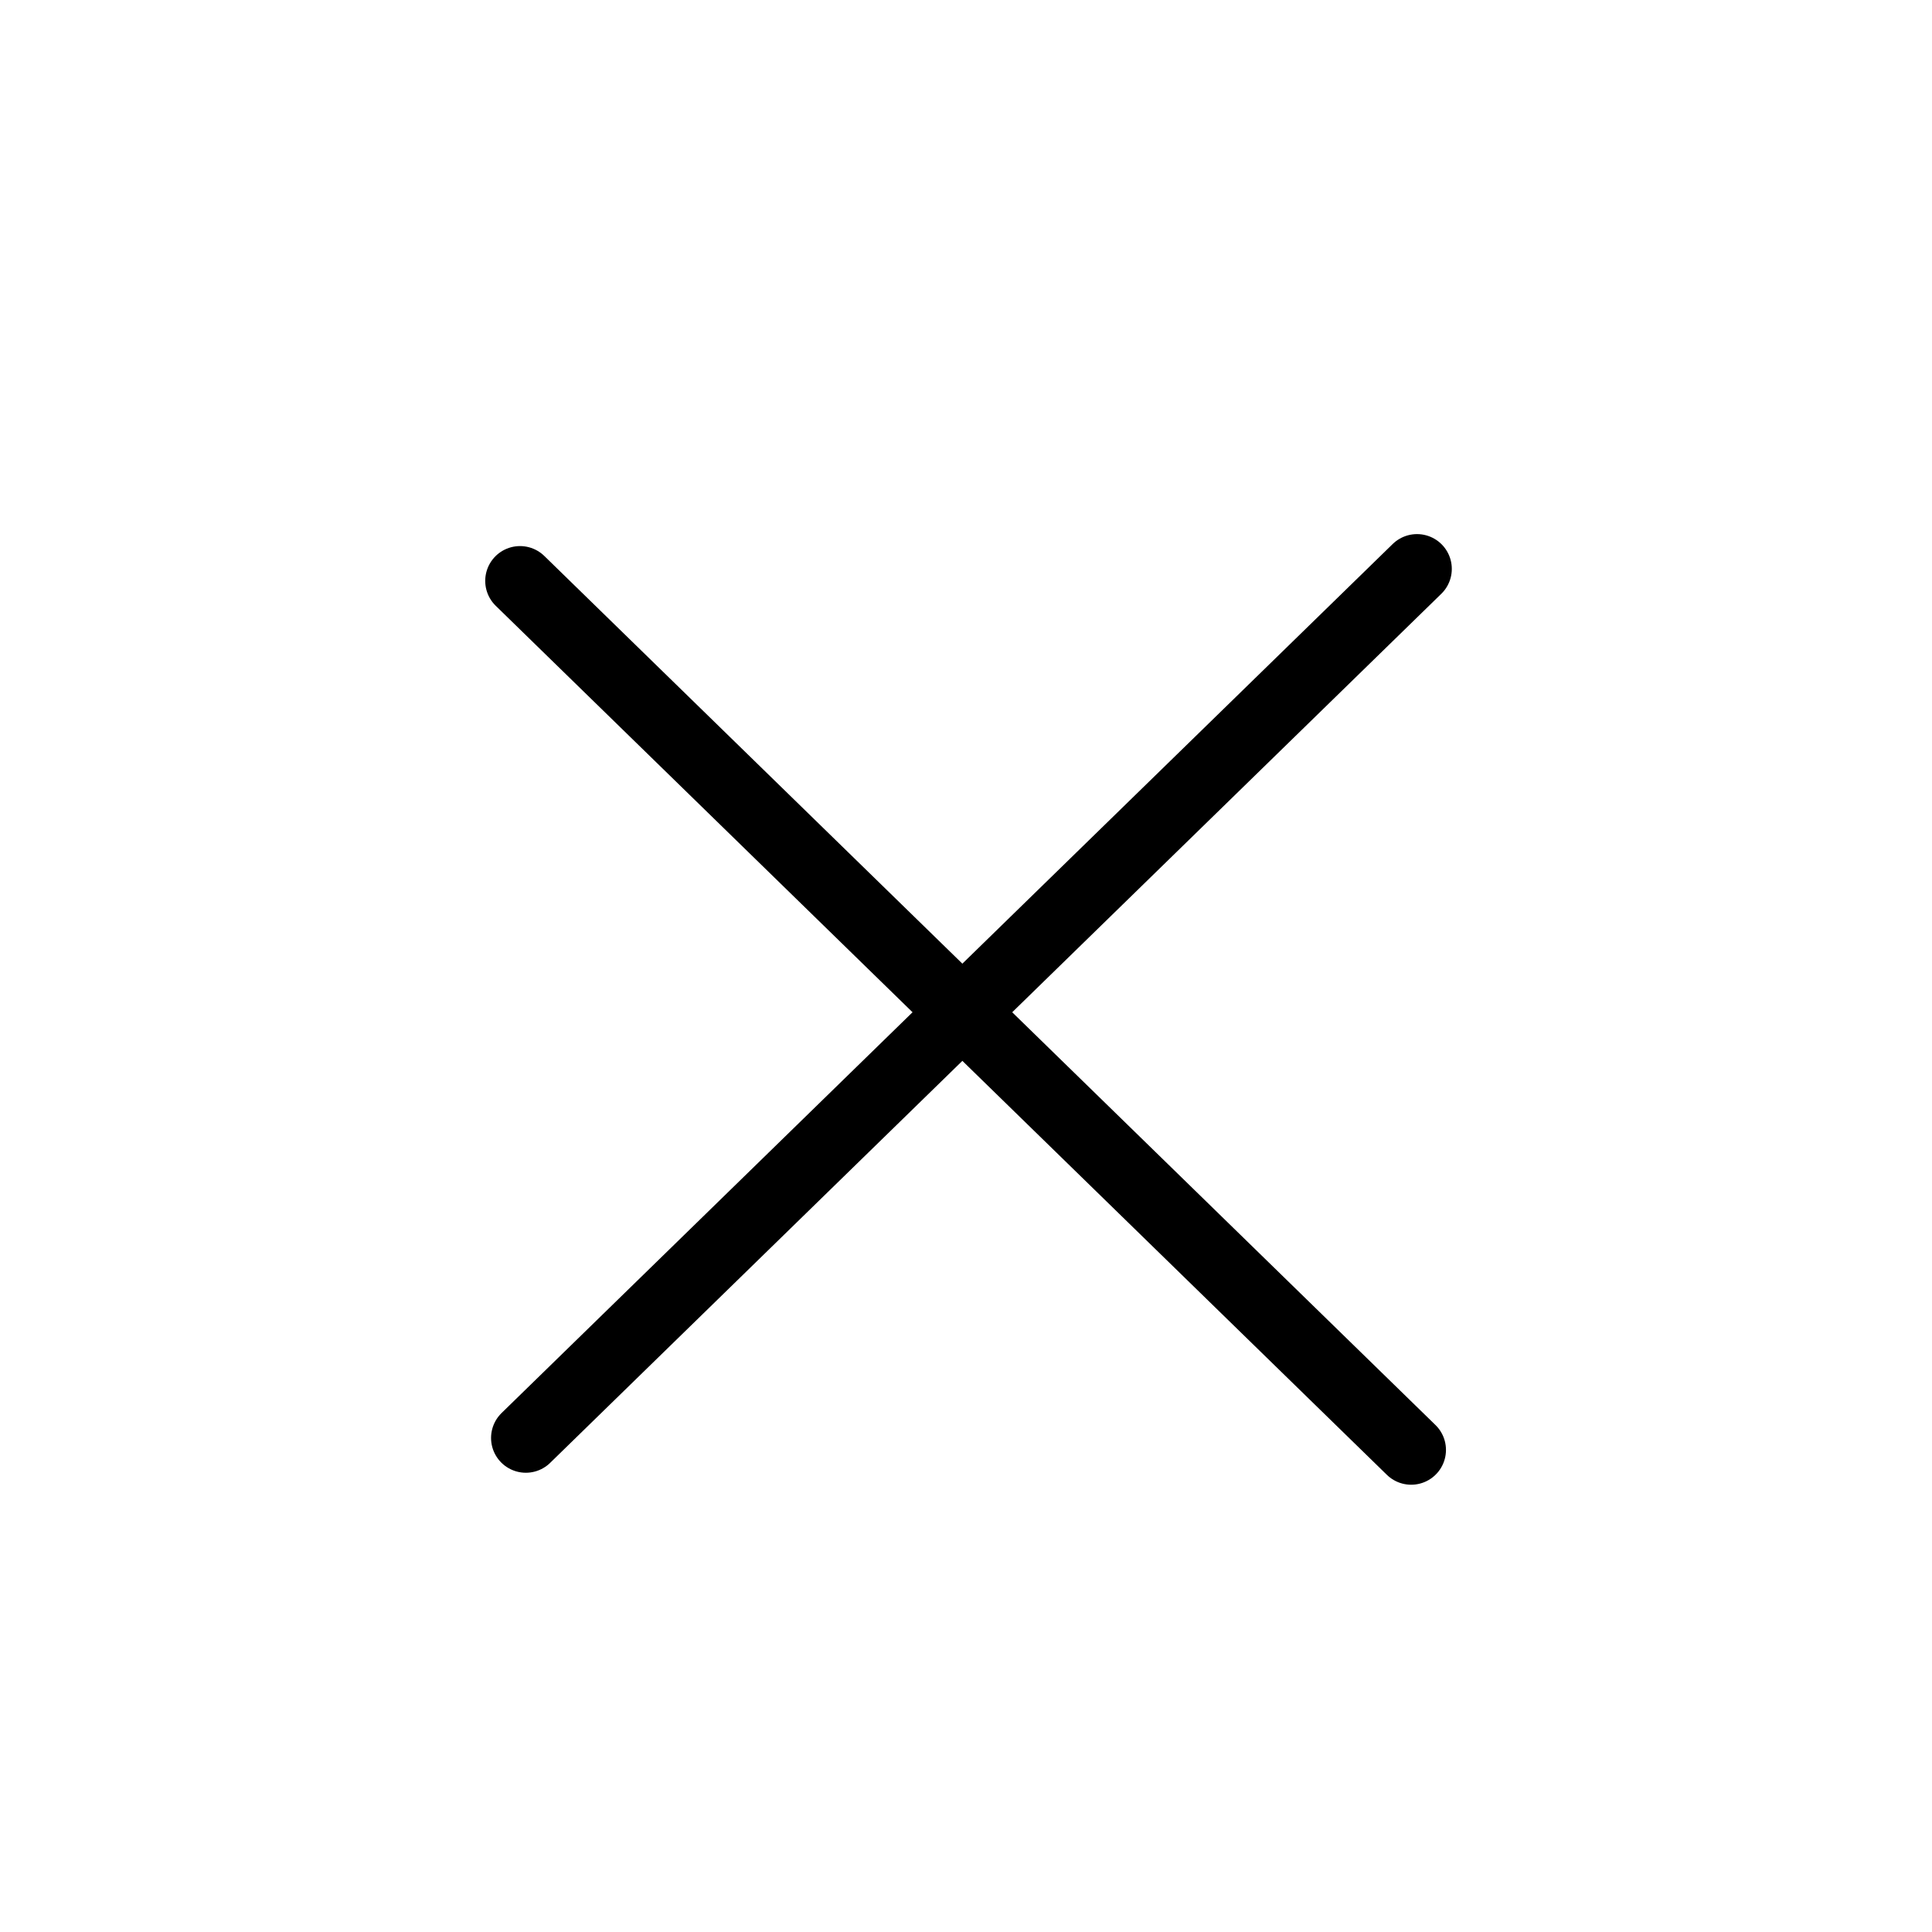
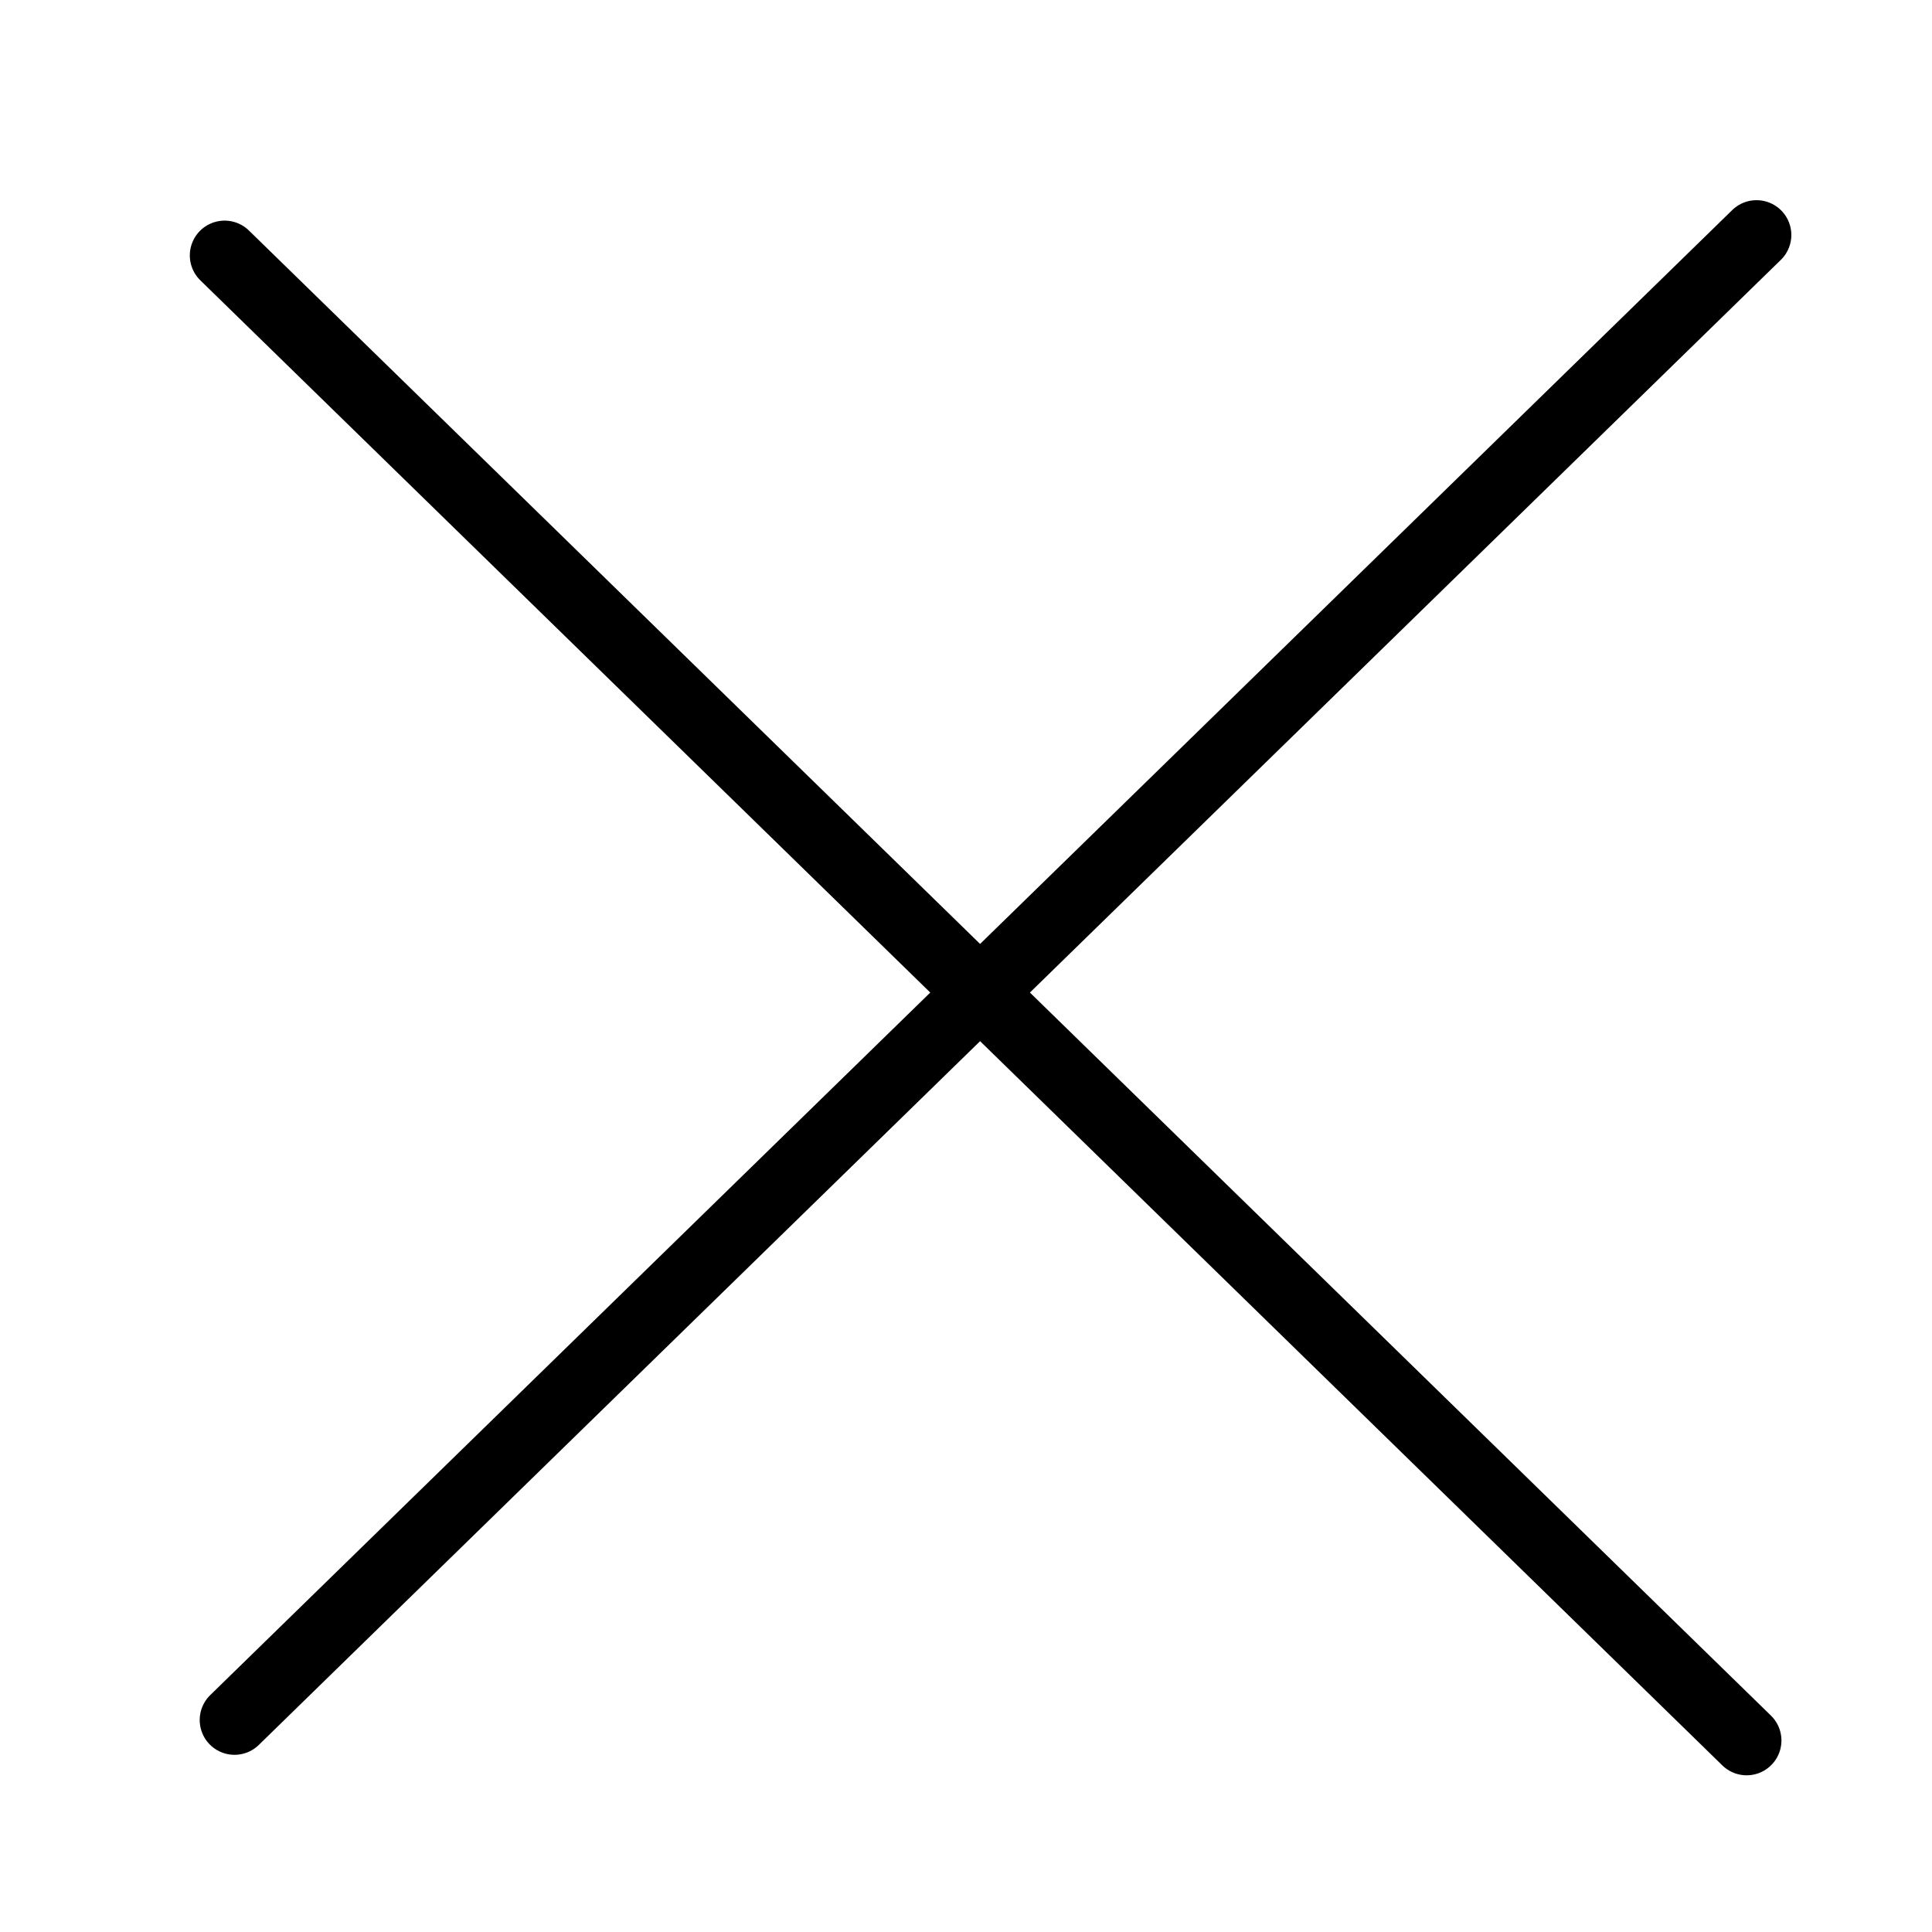
<svg xmlns="http://www.w3.org/2000/svg" width="50mm" height="50mm" viewBox="0 0 50 50" version="1.1" id="svg5">
  <defs id="defs2" />
  <g id="layer1">
-     <path style="fill:none;stroke:#000000;stroke-width:1.801;stroke-linecap:round;stroke-linejoin:round;stroke-dasharray:none;paint-order:fill markers stroke;stop-color:#000000" d="M 36.521,37.524 13.458,15.033" id="path2192" />
-     <path style="fill:none;stroke:#000000;stroke-width:1.801;stroke-linecap:round;stroke-linejoin:round;stroke-dasharray:none;paint-order:fill markers stroke;stop-color:#000000" d="M 13.609,37.214 36.672,14.723" id="path2192-5" />
+     <path style="fill:none;stroke:#000000;stroke-width:1.801;stroke-linecap:round;stroke-linejoin:round;stroke-dasharray:none;paint-order:fill markers stroke;stop-color:#000000" d="M 45.203,45.044 5.813,6.61" id="path2192" />
+     <path style="fill:none;stroke:#000000;stroke-width:1.801;stroke-linecap:round;stroke-linejoin:round;stroke-dasharray:none;paint-order:fill markers stroke;stop-color:#000000" d="M 6.069,44.514 45.459,6.081" id="path2192-5" />
  </g>
</svg>
